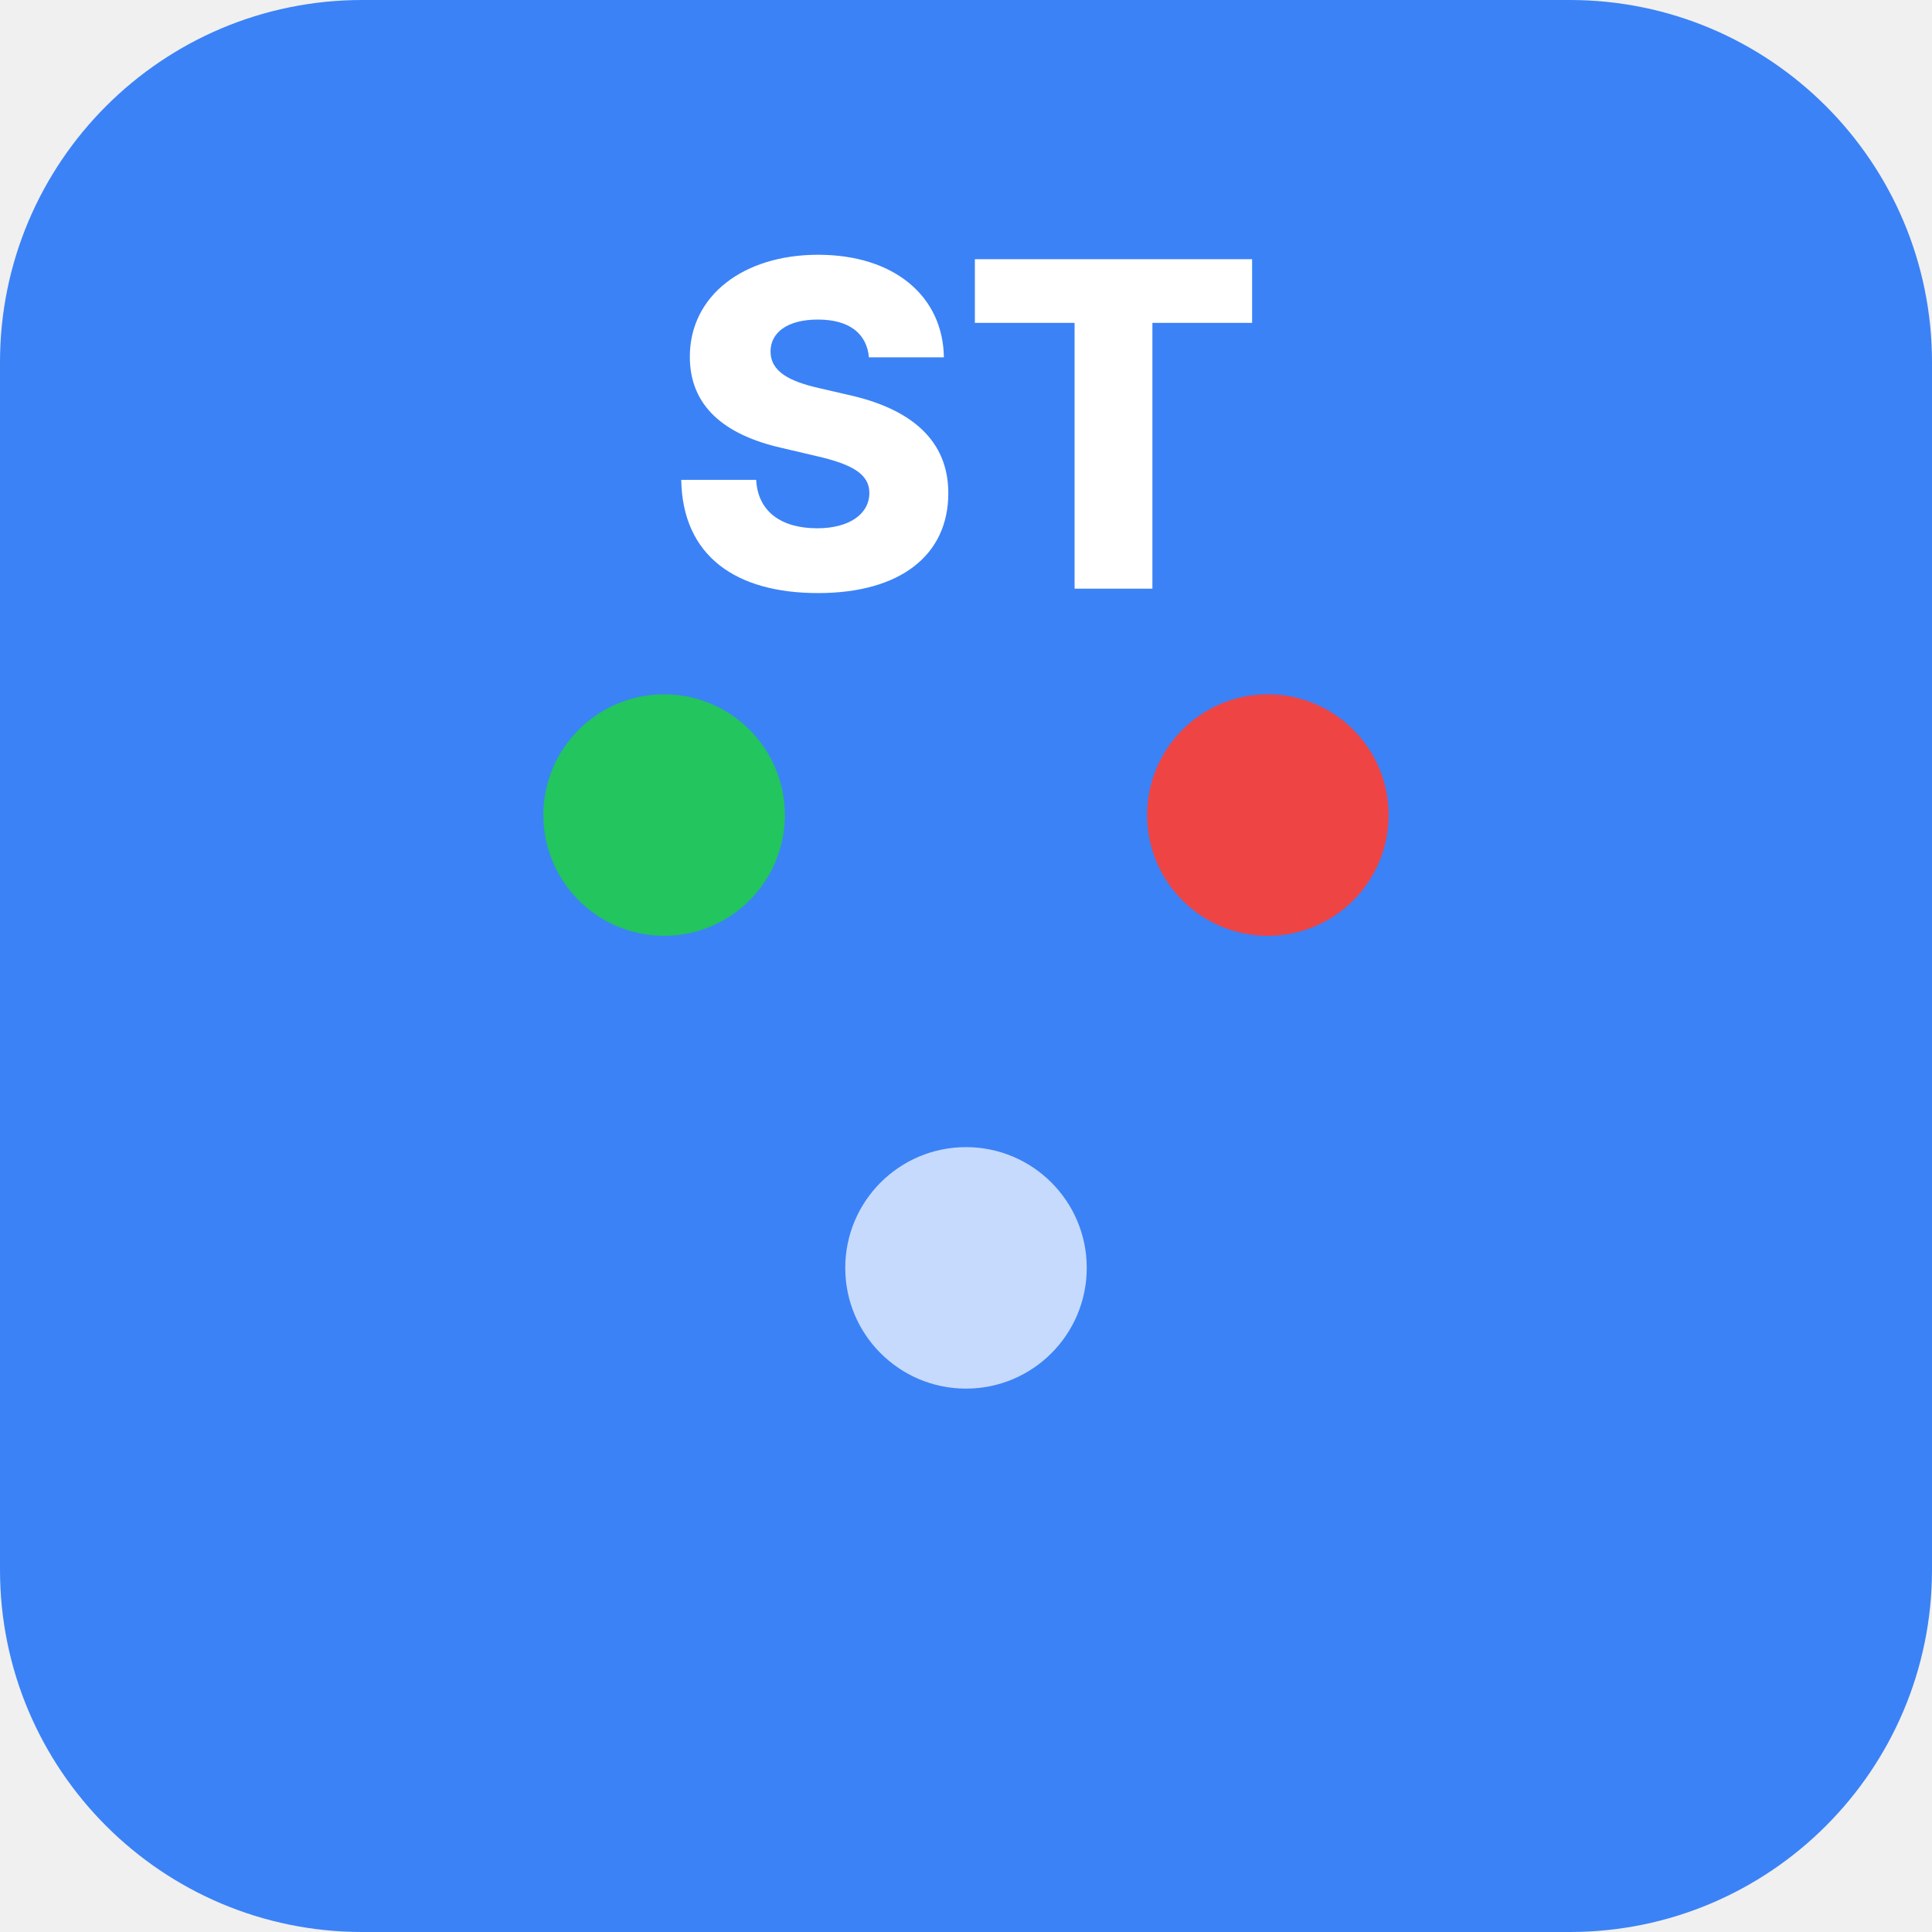
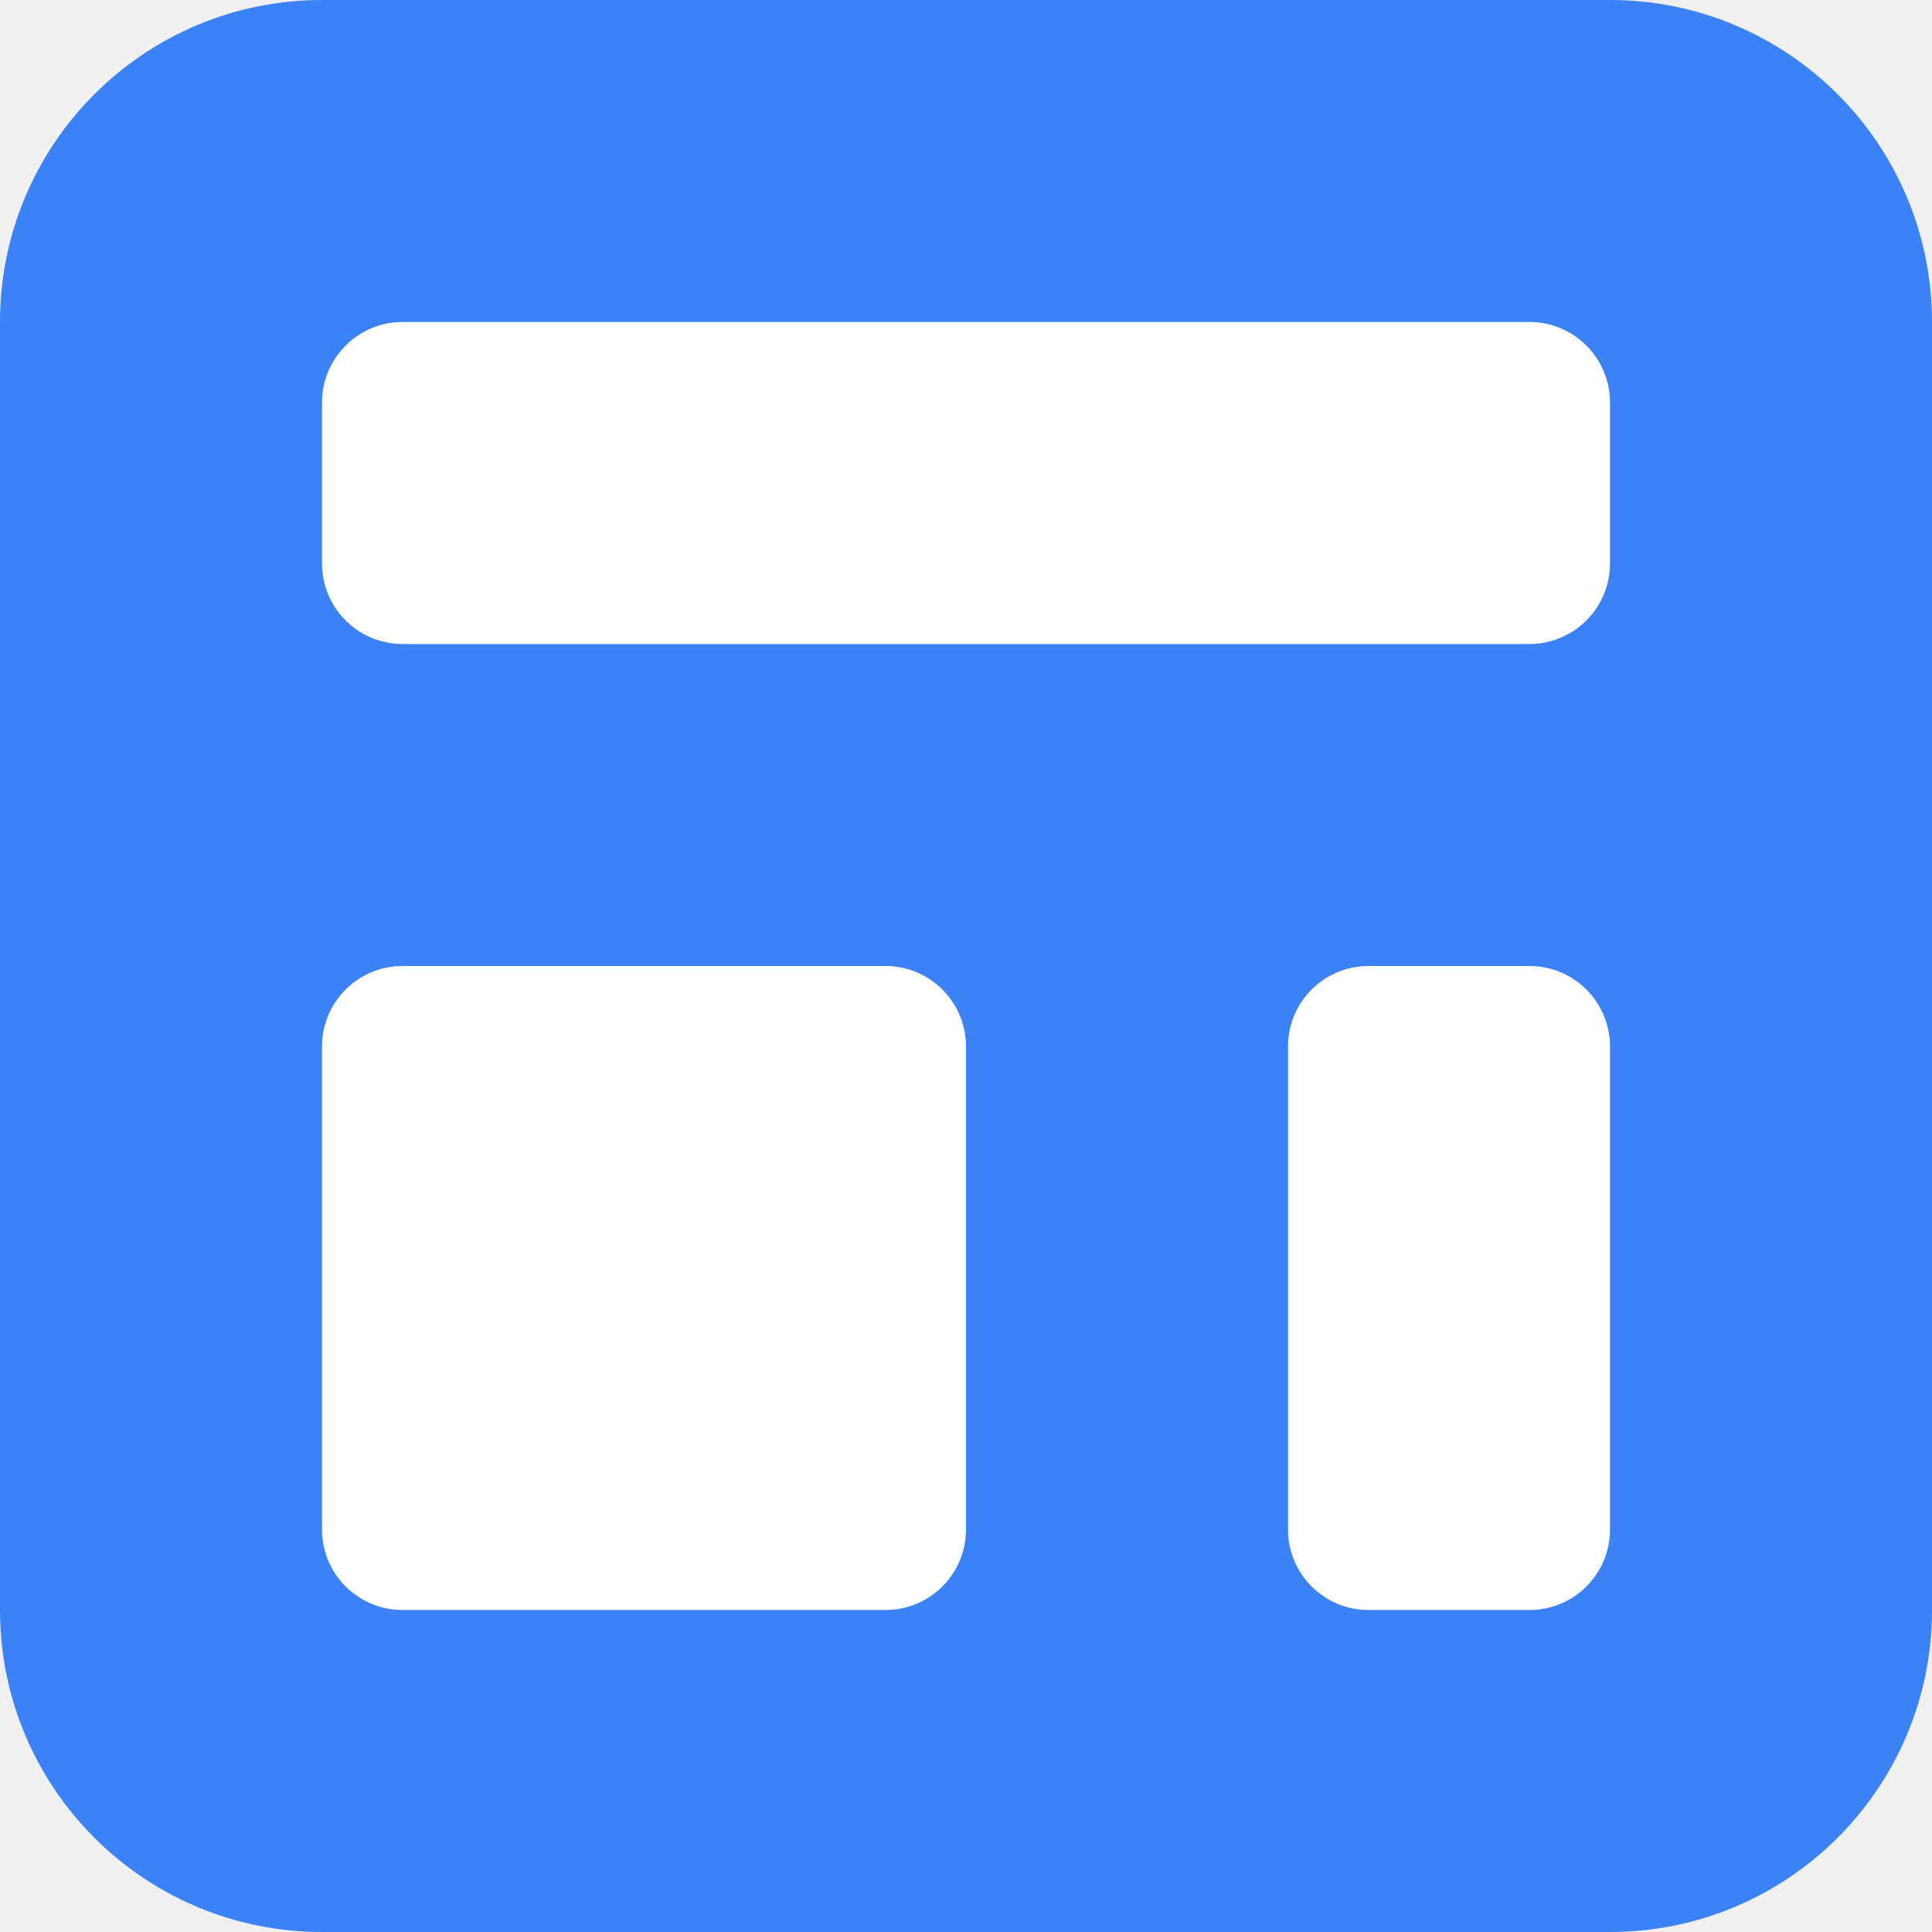
- <svg xmlns="http://www.w3.org/2000/svg" viewBox="0 0 512 512">
-   <rect width="512" height="512" rx="96" fill="#3b82f6" />
-   <g transform="translate(256,256)">
-     <circle cx="-80" cy="-40" r="32" fill="#22c55e" />
-     <circle cx="80" cy="-40" r="32" fill="#ef4444" />
-     <circle cx="0" cy="80" r="32" fill="white" opacity="0.7" />
-     <text x="0" y="-100" text-anchor="middle" fill="white" font-family="Inter,sans-serif" font-weight="800" font-size="120">ST</text>
-   </g>
+ <svg xmlns="http://www.w3.org/2000/svg" viewBox="0 0 24 24">
+   <rect width="24" height="24" rx="4" fill="#3b82f6" />
+   <path d="M4 5a1 1 0 011-1h14a1 1 0 011 1v2a1 1 0 01-1 1H5a1 1 0 01-1-1V5zM4 13a1 1 0 011-1h6a1 1 0 011 1v6a1 1 0 01-1 1H5a1 1 0 01-1-1v-6zM16 13a1 1 0 011-1h2a1 1 0 011 1v6a1 1 0 01-1 1h-2a1 1 0 01-1-1v-6z" fill="white" />
</svg>
